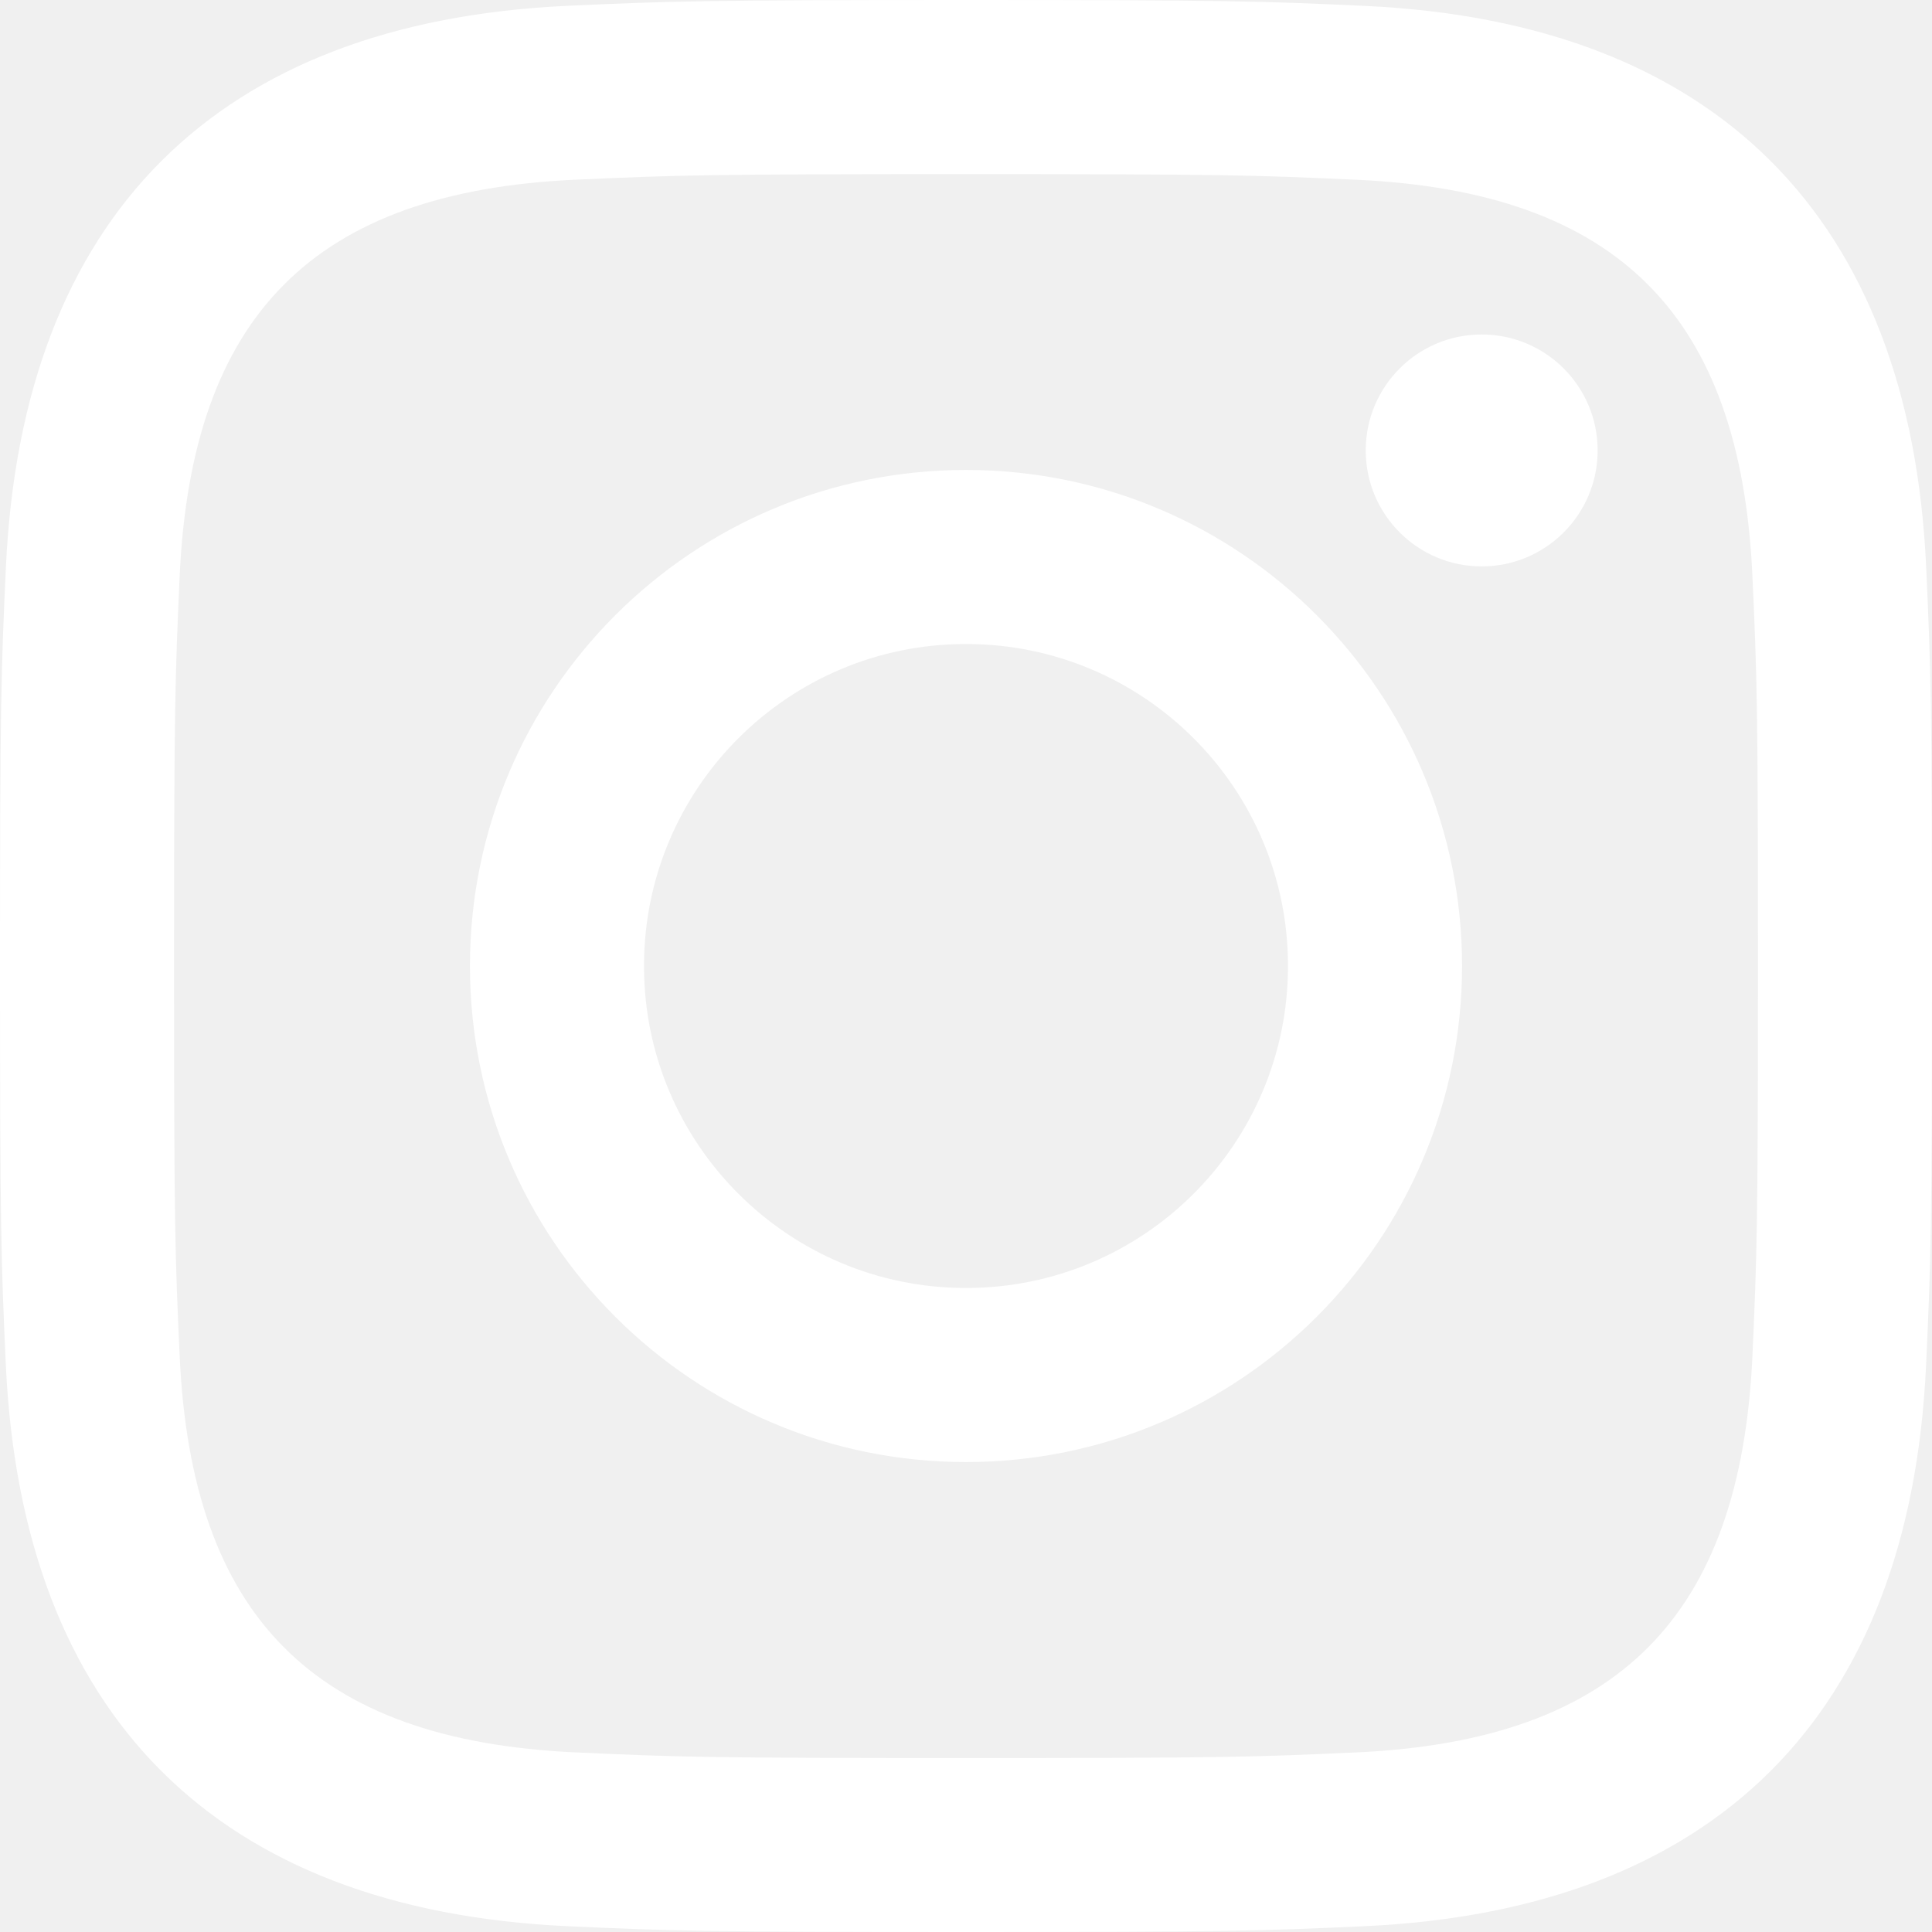
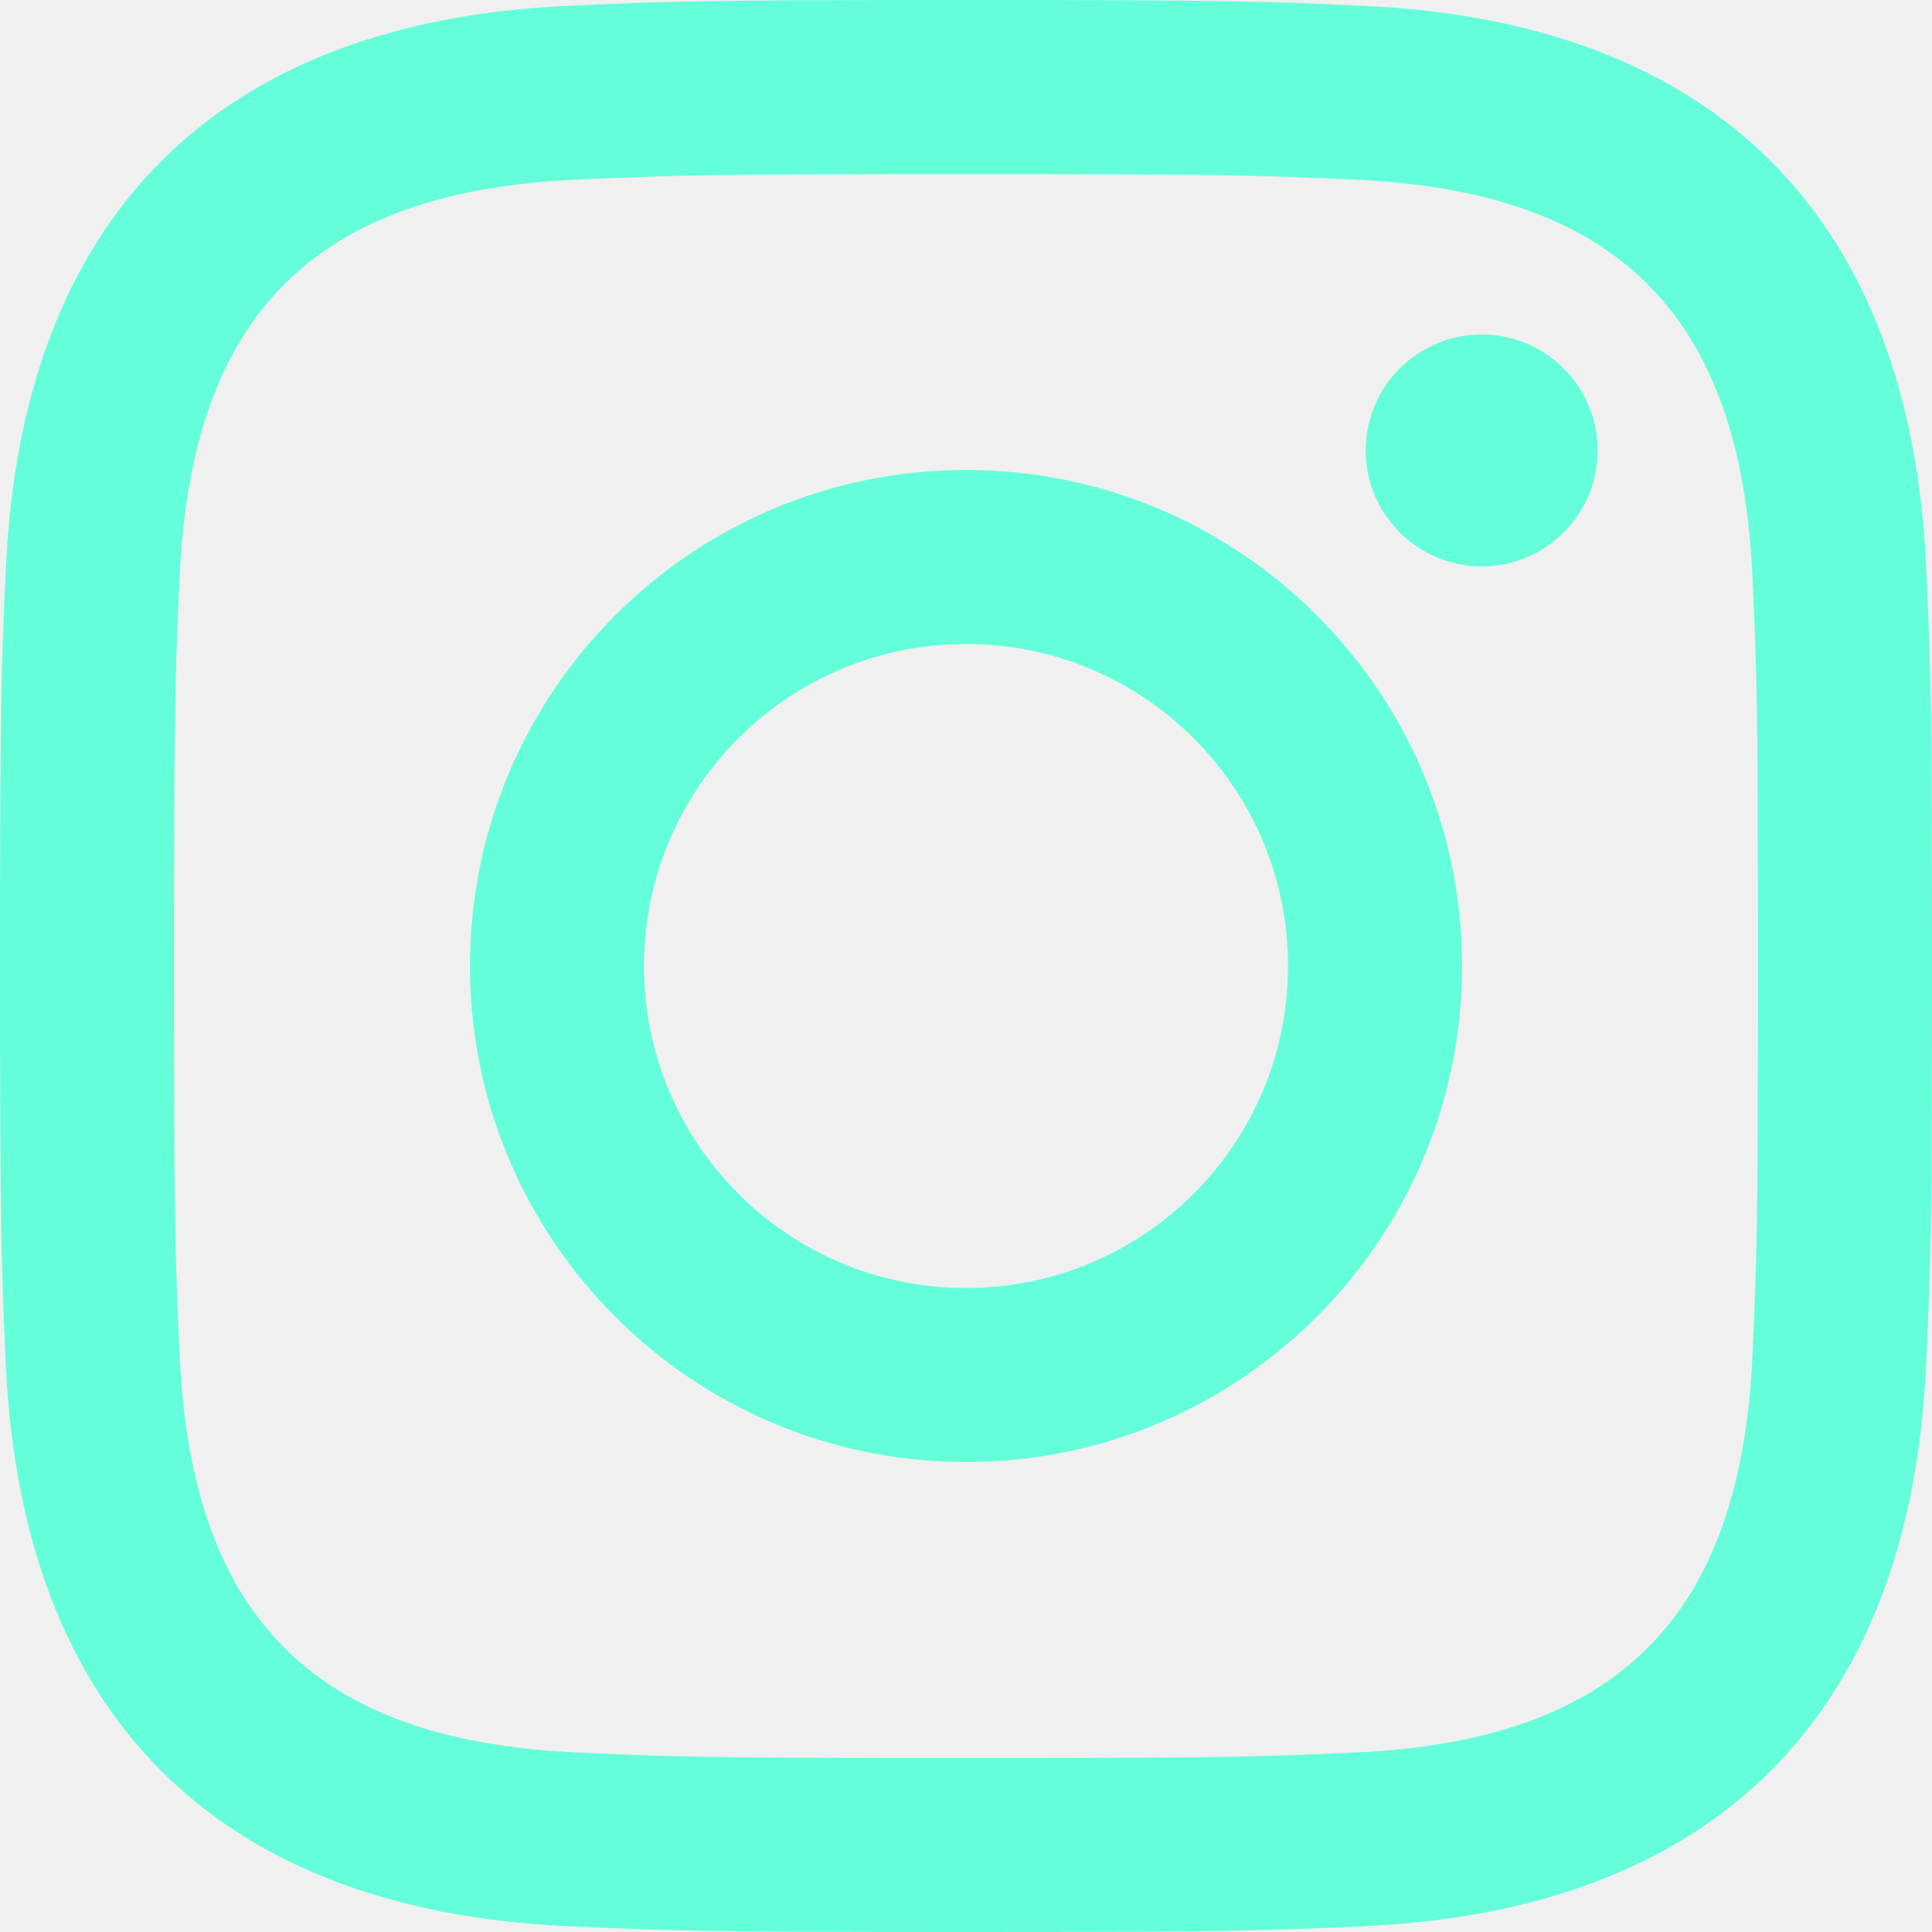
<svg xmlns="http://www.w3.org/2000/svg" width="24" height="24">
-   <path d="M12 2.163c3.204 0 3.584.012 4.85.07 3.252.148 4.771 1.691 4.919 4.919.058 1.265.069 1.645.069 4.849 0 3.205-.012 3.584-.069 4.849-.149 3.225-1.664 4.771-4.919 4.919-1.266.058-1.644.07-4.85.07-3.204 0-3.584-.012-4.849-.07-3.26-.149-4.771-1.699-4.919-4.92-.058-1.265-.07-1.644-.07-4.849 0-3.204.013-3.583.07-4.849.149-3.227 1.664-4.771 4.919-4.919 1.266-.057 1.645-.069 4.849-.069zM12 0C8.741 0 8.333.014 7.053.072 2.695.272.273 2.69.073 7.052.014 8.333 0 8.741 0 12c0 3.259.014 3.668.072 4.948.2 4.358 2.618 6.78 6.98 6.98C8.333 23.986 8.741 24 12 24c3.259 0 3.668-.014 4.948-.072 4.354-.2 6.782-2.618 6.979-6.98.059-1.28.073-1.689.073-4.948 0-3.259-.014-3.667-.072-4.947-.196-4.354-2.617-6.78-6.979-6.98C15.668.014 15.259 0 12 0zm0 5.838a6.162 6.162 0 100 12.324 6.162 6.162 0 000-12.324zM12 16a4 4 0 110-8 4 4 0 010 8zm6.406-11.845a1.44 1.44 0 100 2.881 1.44 1.44 0 000-2.881z" fill="#FFF" fill-rule="nonzero" />
+   <path d="M12 2.163c3.204 0 3.584.012 4.85.07 3.252.148 4.771 1.691 4.919 4.919.058 1.265.069 1.645.069 4.849 0 3.205-.012 3.584-.069 4.849-.149 3.225-1.664 4.771-4.919 4.919-1.266.058-1.644.07-4.85.07-3.204 0-3.584-.012-4.849-.07-3.26-.149-4.771-1.699-4.919-4.92-.058-1.265-.07-1.644-.07-4.849 0-3.204.013-3.583.07-4.849.149-3.227 1.664-4.771 4.919-4.919 1.266-.057 1.645-.069 4.849-.069zM12 0C8.741 0 8.333.014 7.053.072 2.695.272.273 2.69.073 7.052.014 8.333 0 8.741 0 12c0 3.259.014 3.668.072 4.948.2 4.358 2.618 6.78 6.98 6.98C8.333 23.986 8.741 24 12 24c3.259 0 3.668-.014 4.948-.072 4.354-.2 6.782-2.618 6.979-6.98.059-1.28.073-1.689.073-4.948 0-3.259-.014-3.667-.072-4.947-.196-4.354-2.617-6.78-6.979-6.98C15.668.014 15.259 0 12 0zm0 5.838a6.162 6.162 0 100 12.324 6.162 6.162 0 000-12.324zM12 16a4 4 0 110-8 4 4 0 010 8zm6.406-11.845a1.44 1.44 0 100 2.881 1.44 1.44 0 000-2.881z" fill="#64ffda" fill-rule="nonzero" />
</svg>
